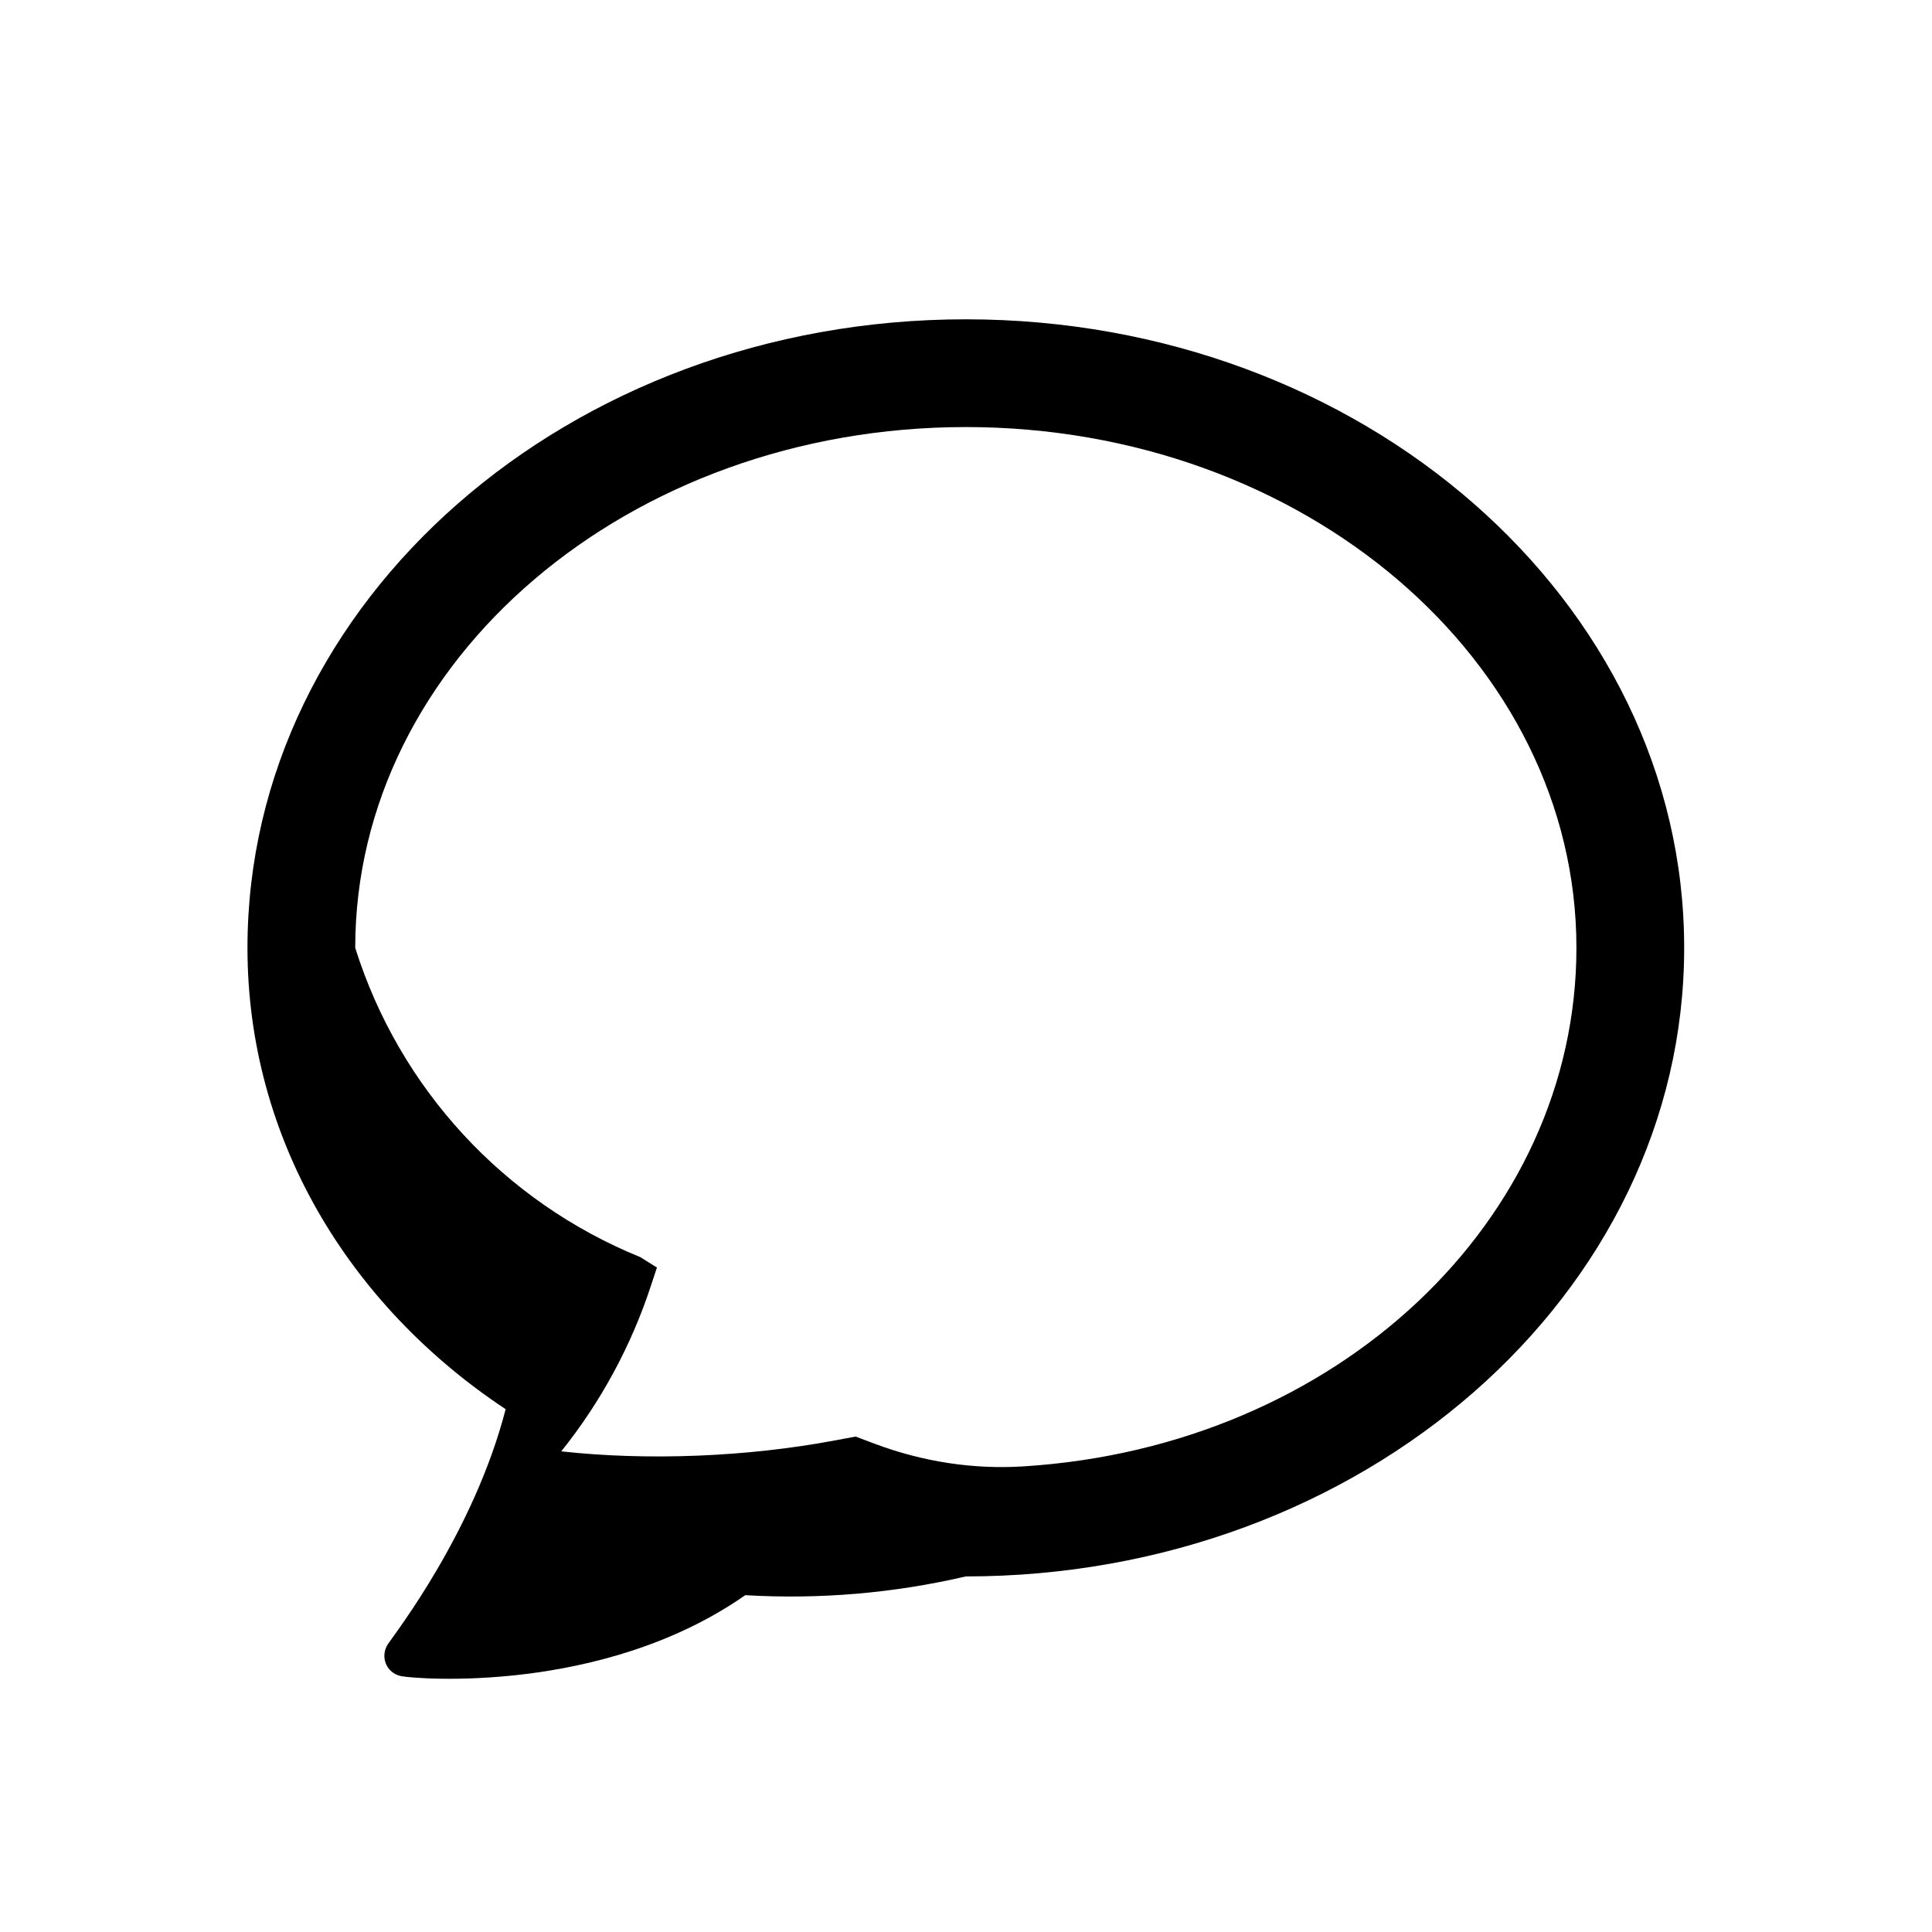
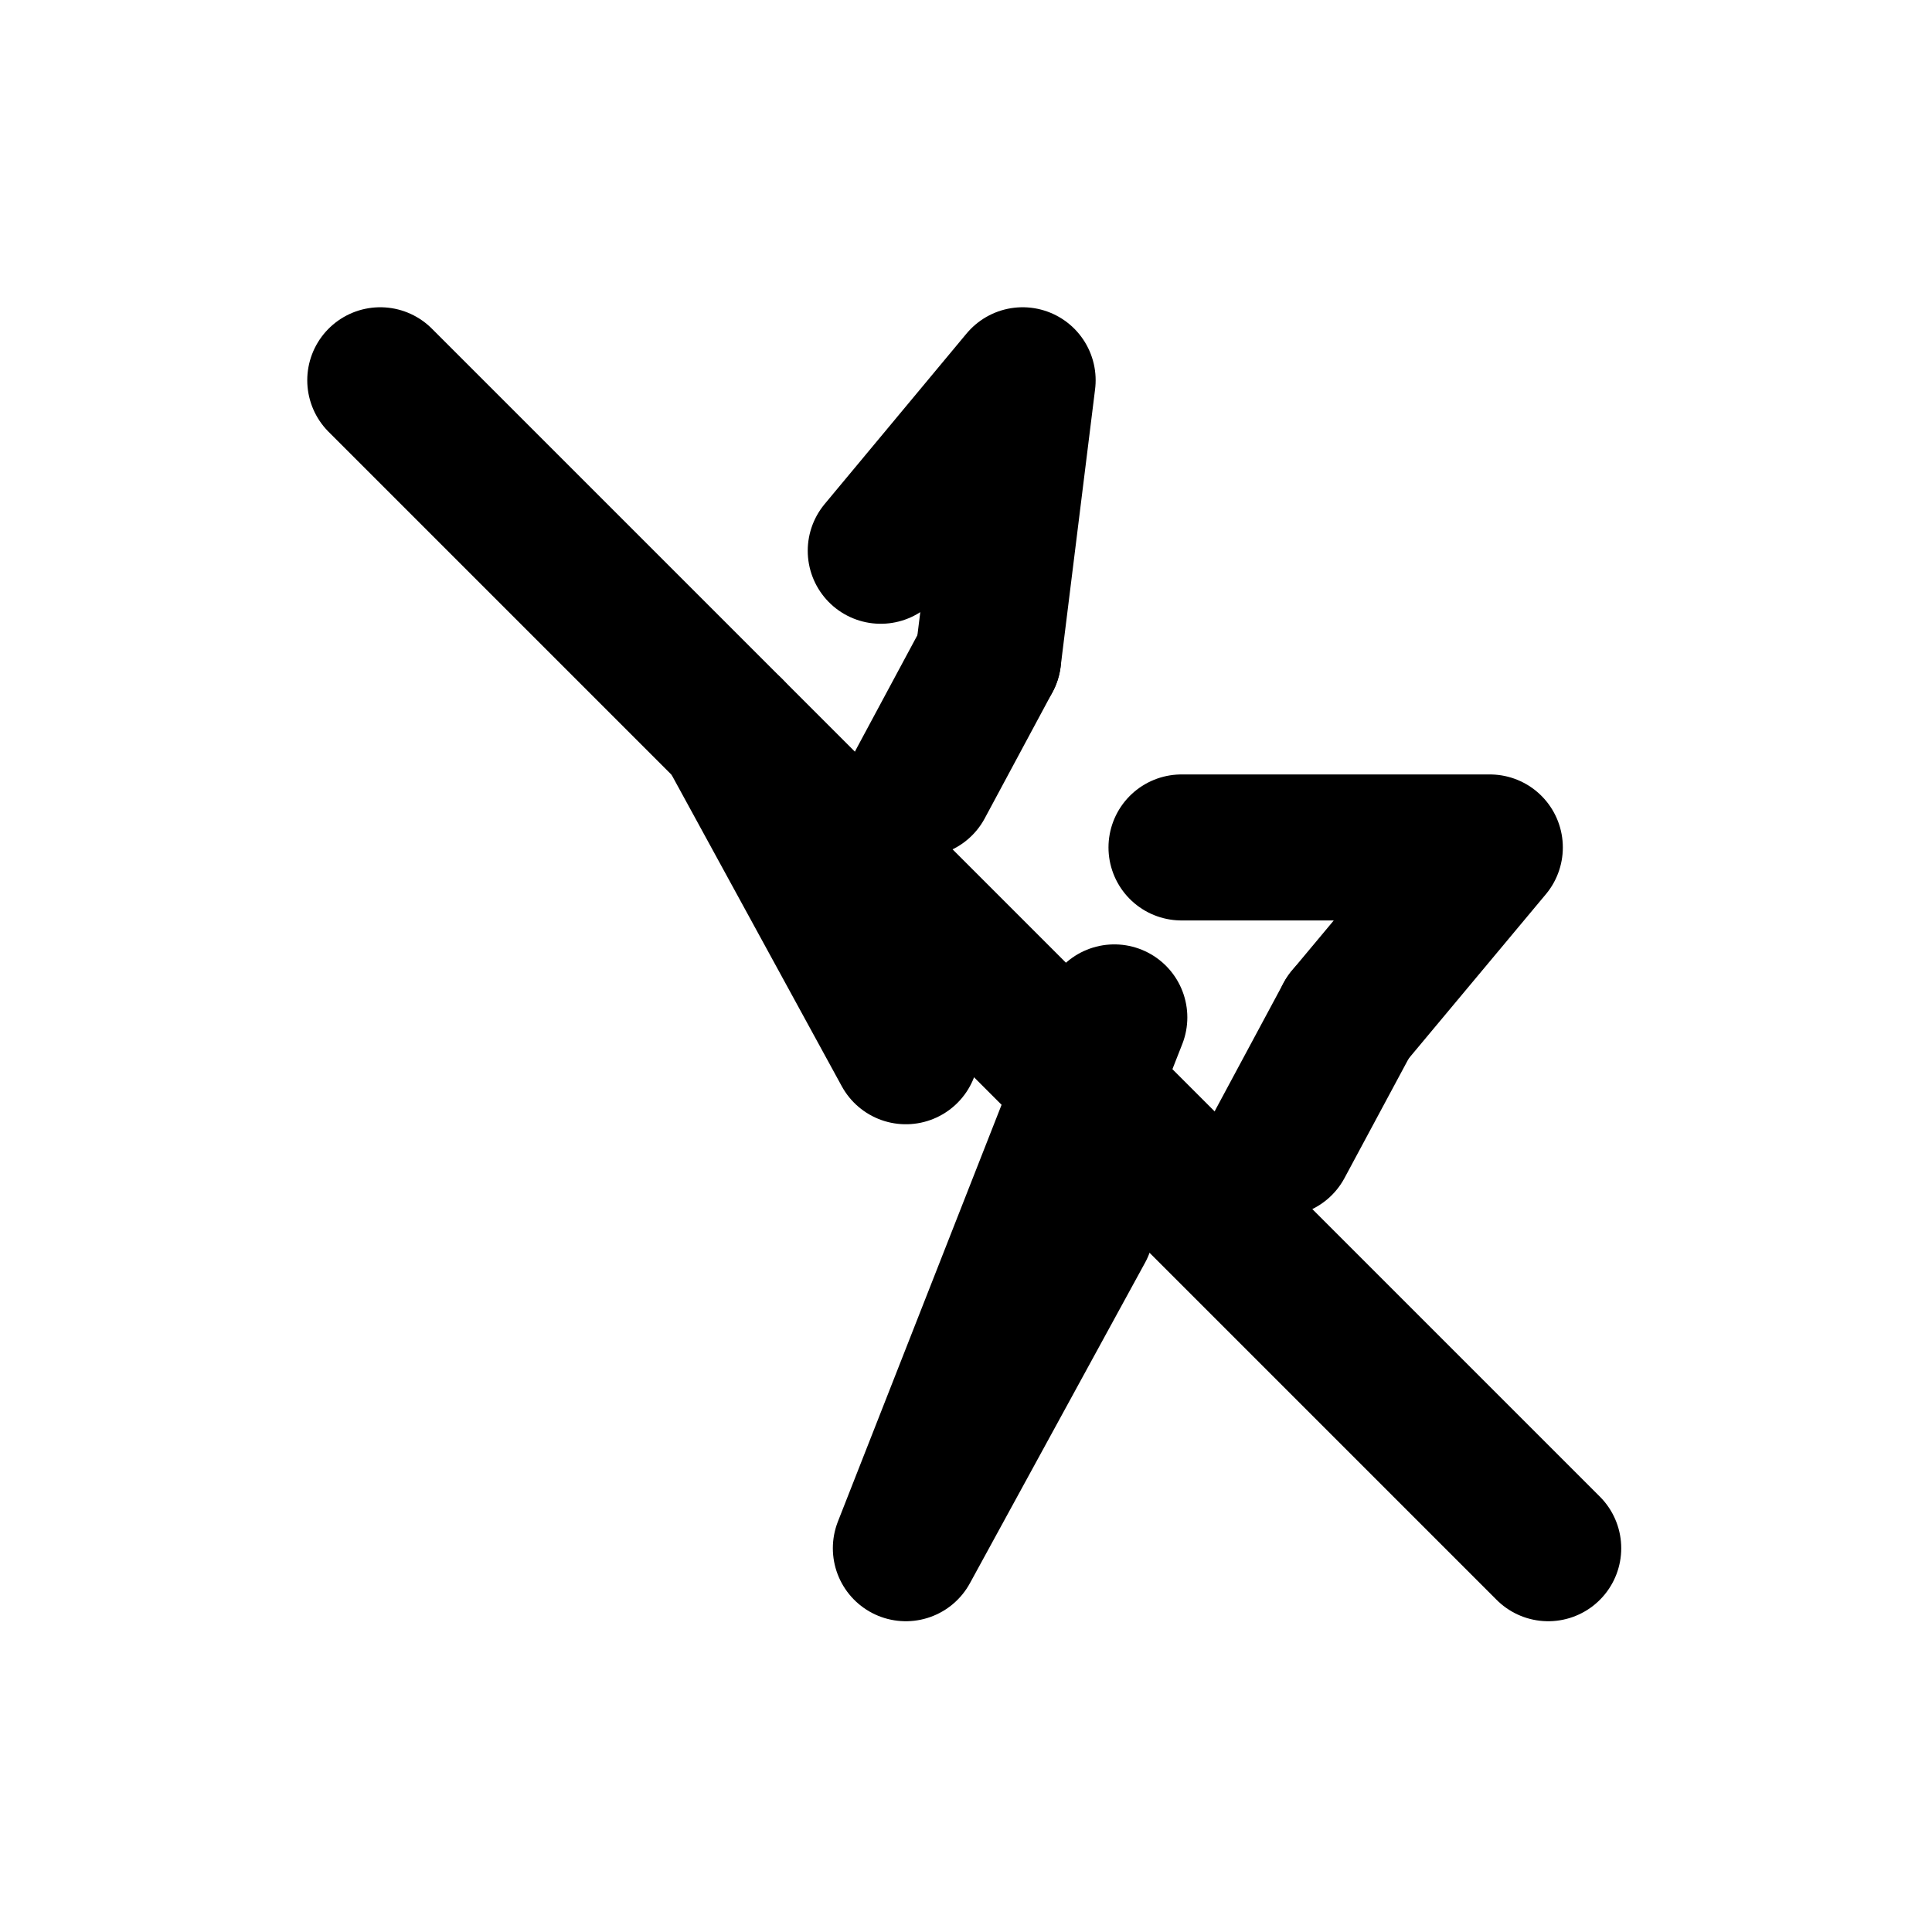
- <svg xmlns="http://www.w3.org/2000/svg" width="44" height="44" viewBox="0 0 22 22">
-   <g transform="translate(2, 2) scale(0.818)">
-     <path d="M11 3.5c4.694 0 8.5 3.246 8.5 7.25 0 3.79-3.327 6.944-7.697 7.218-.696.044-1.396-.062-2.072-.315l-.265-.1-.284.053c-1.222.23-2.604.286-3.814.153a7.35 7.35 0 0 0 1.252-2.317l.08-.242-.234-.146A6.87 6.87 0 0 1 2.5 10.75c0-4.004 3.806-7.25 8.5-7.25M11 2C5.477 2 1 5.925 1 10.75c0 2.653 1.411 4.975 3.594 6.422-.44 1.706-1.542 3.125-1.636 3.266-.118.175-.027.408.181.45.197.04 2.802.261 4.791-1.127A10.741 10.741 0 0 0 11 19.5c5.523 0 10-3.925 10-8.75S16.523 2 11 2z" fill="#000000" />
+ <svg xmlns="http://www.w3.org/2000/svg" width="44" height="44" viewBox="0 0 44 44">
+   <g transform="translate(6, 6) scale(1.33)" fill="none" stroke="#000000" stroke-width="2.5" stroke-linecap="round" stroke-linejoin="round">
+     <path d="M12.41 6.75L13 2l-2.43 2.92" />
+     <path d="M18.57 12.91L21 10h-5.28" />
+     <path d="M8 8l3 5.49" />
+     <path d="M14.57 12.91L11 22l3-5.49" />
+     <path d="M12.41 6.75l-1.16 2.16" />
+     <path d="M18.57 12.91l-1.16 2.16" />
+     <line x1="2" y1="2" x2="22" y2="22" />
  </g>
</svg>
